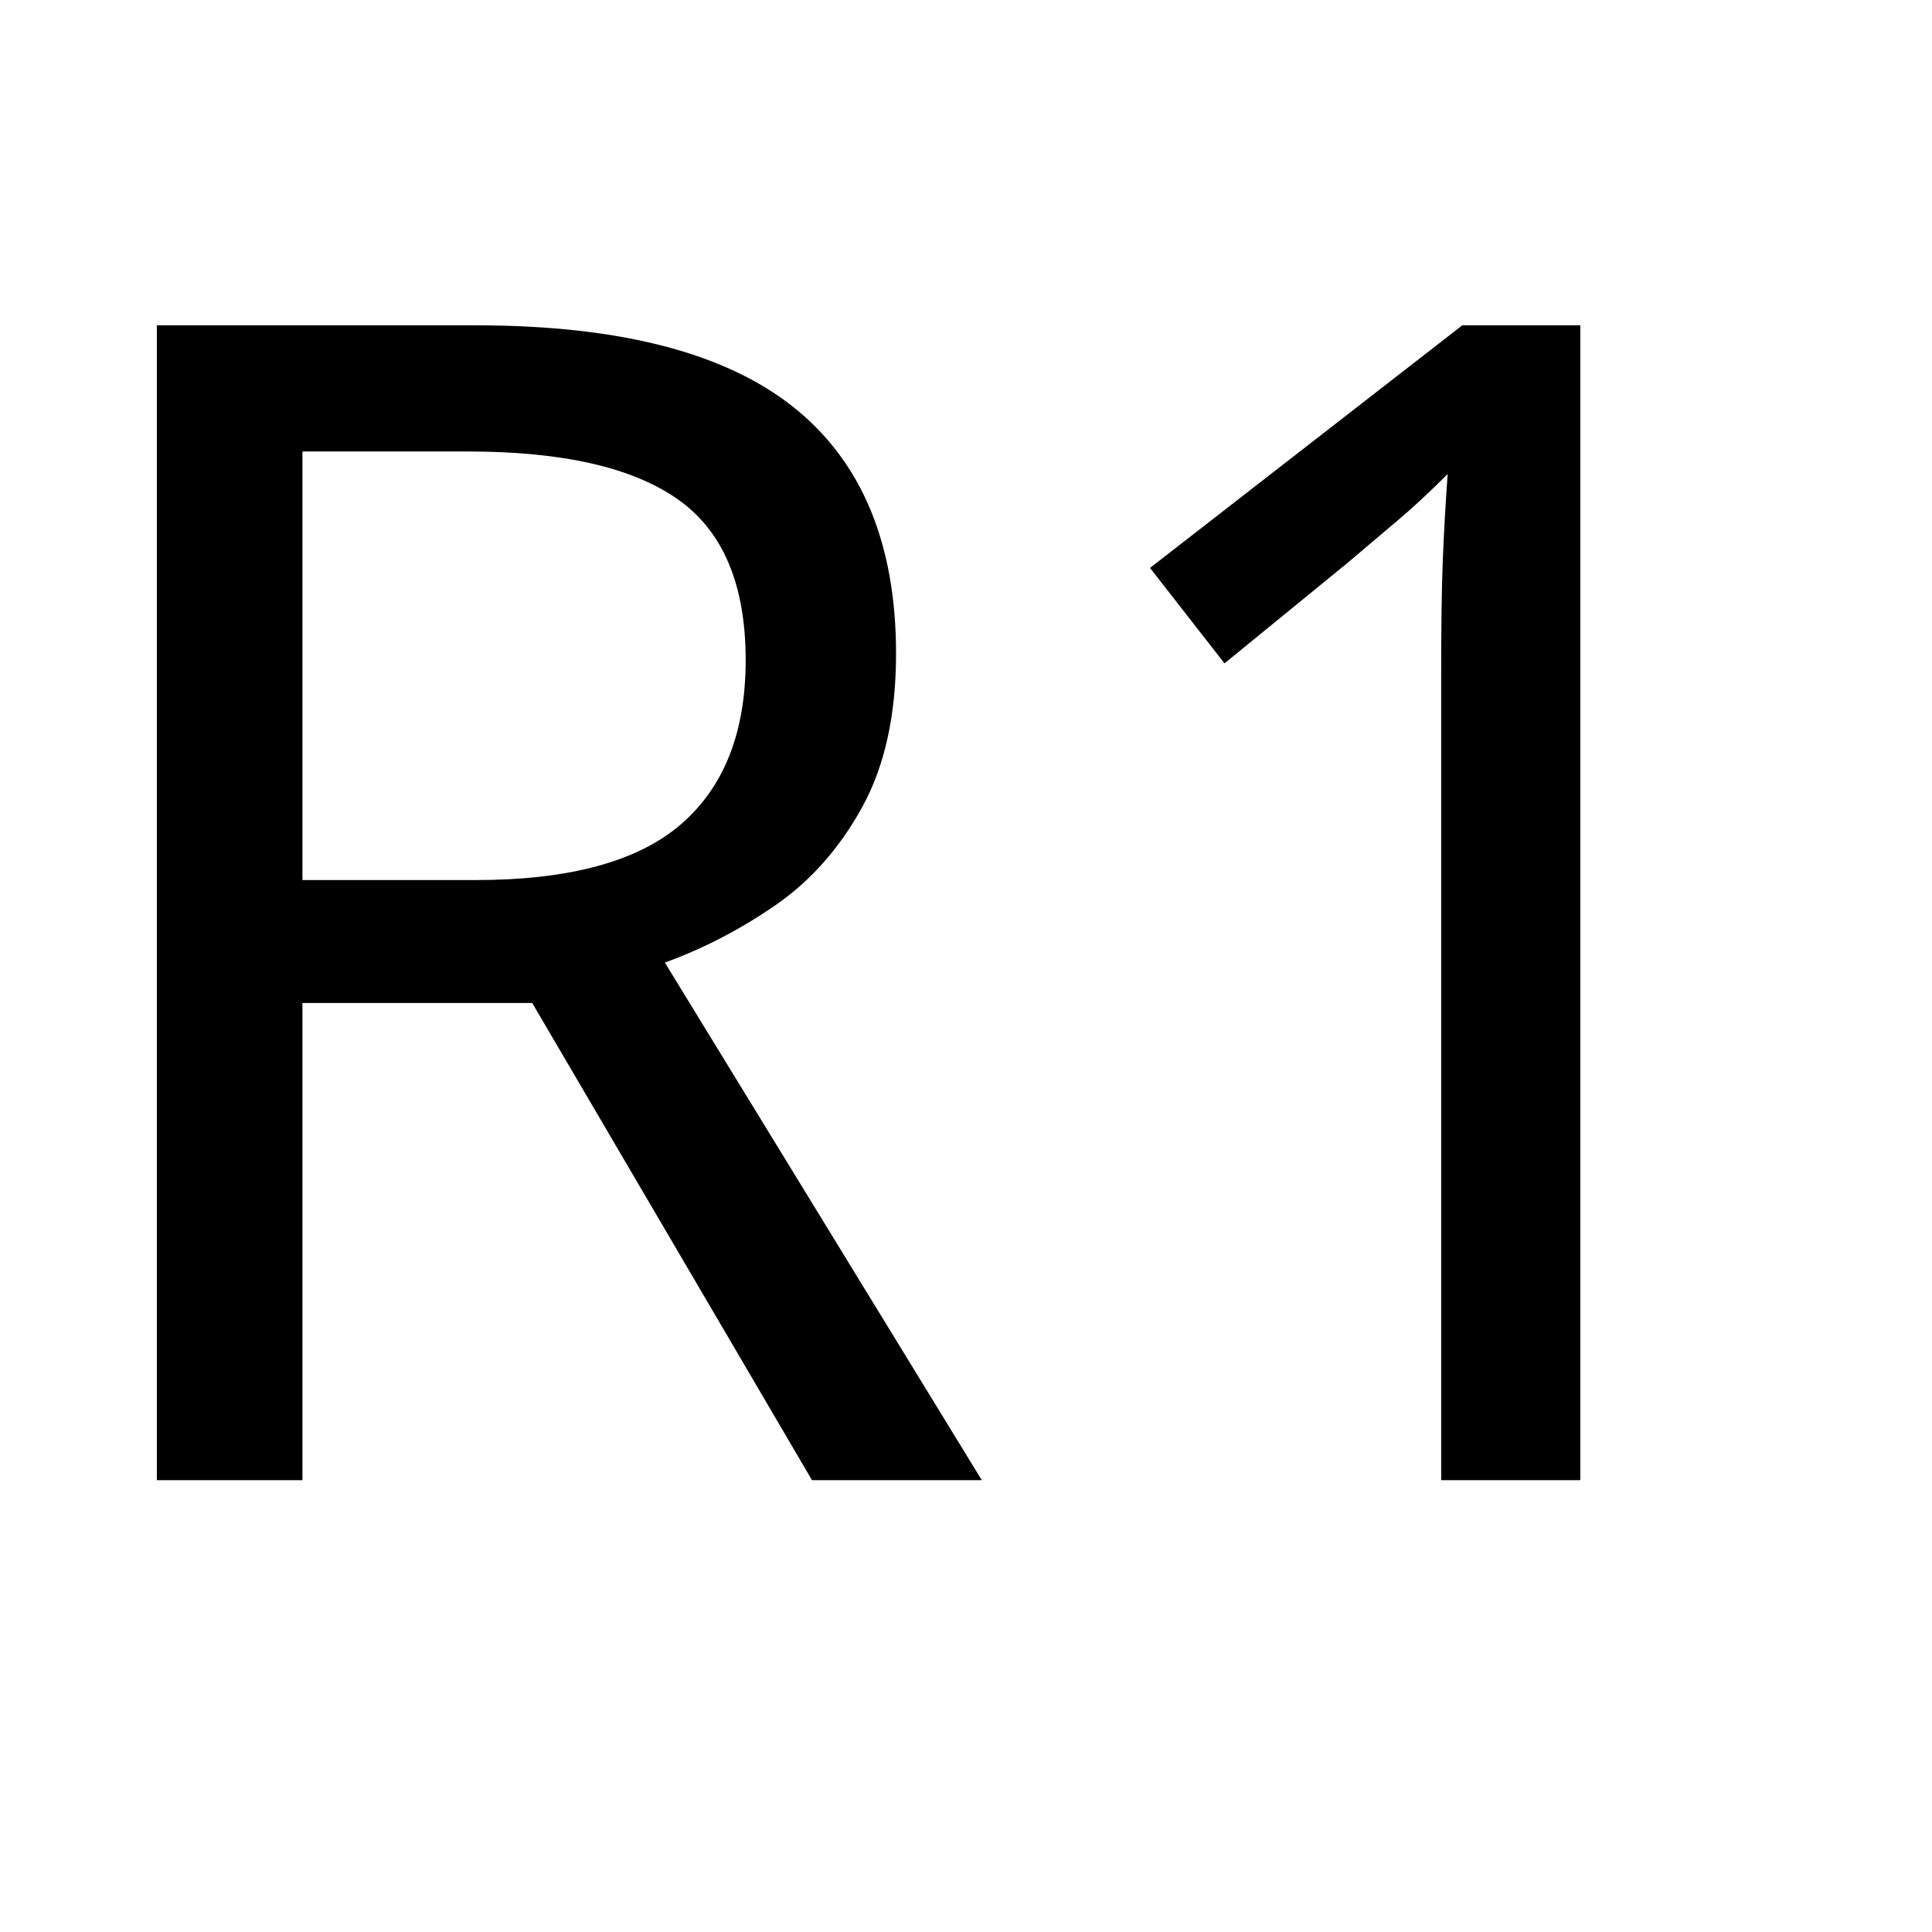
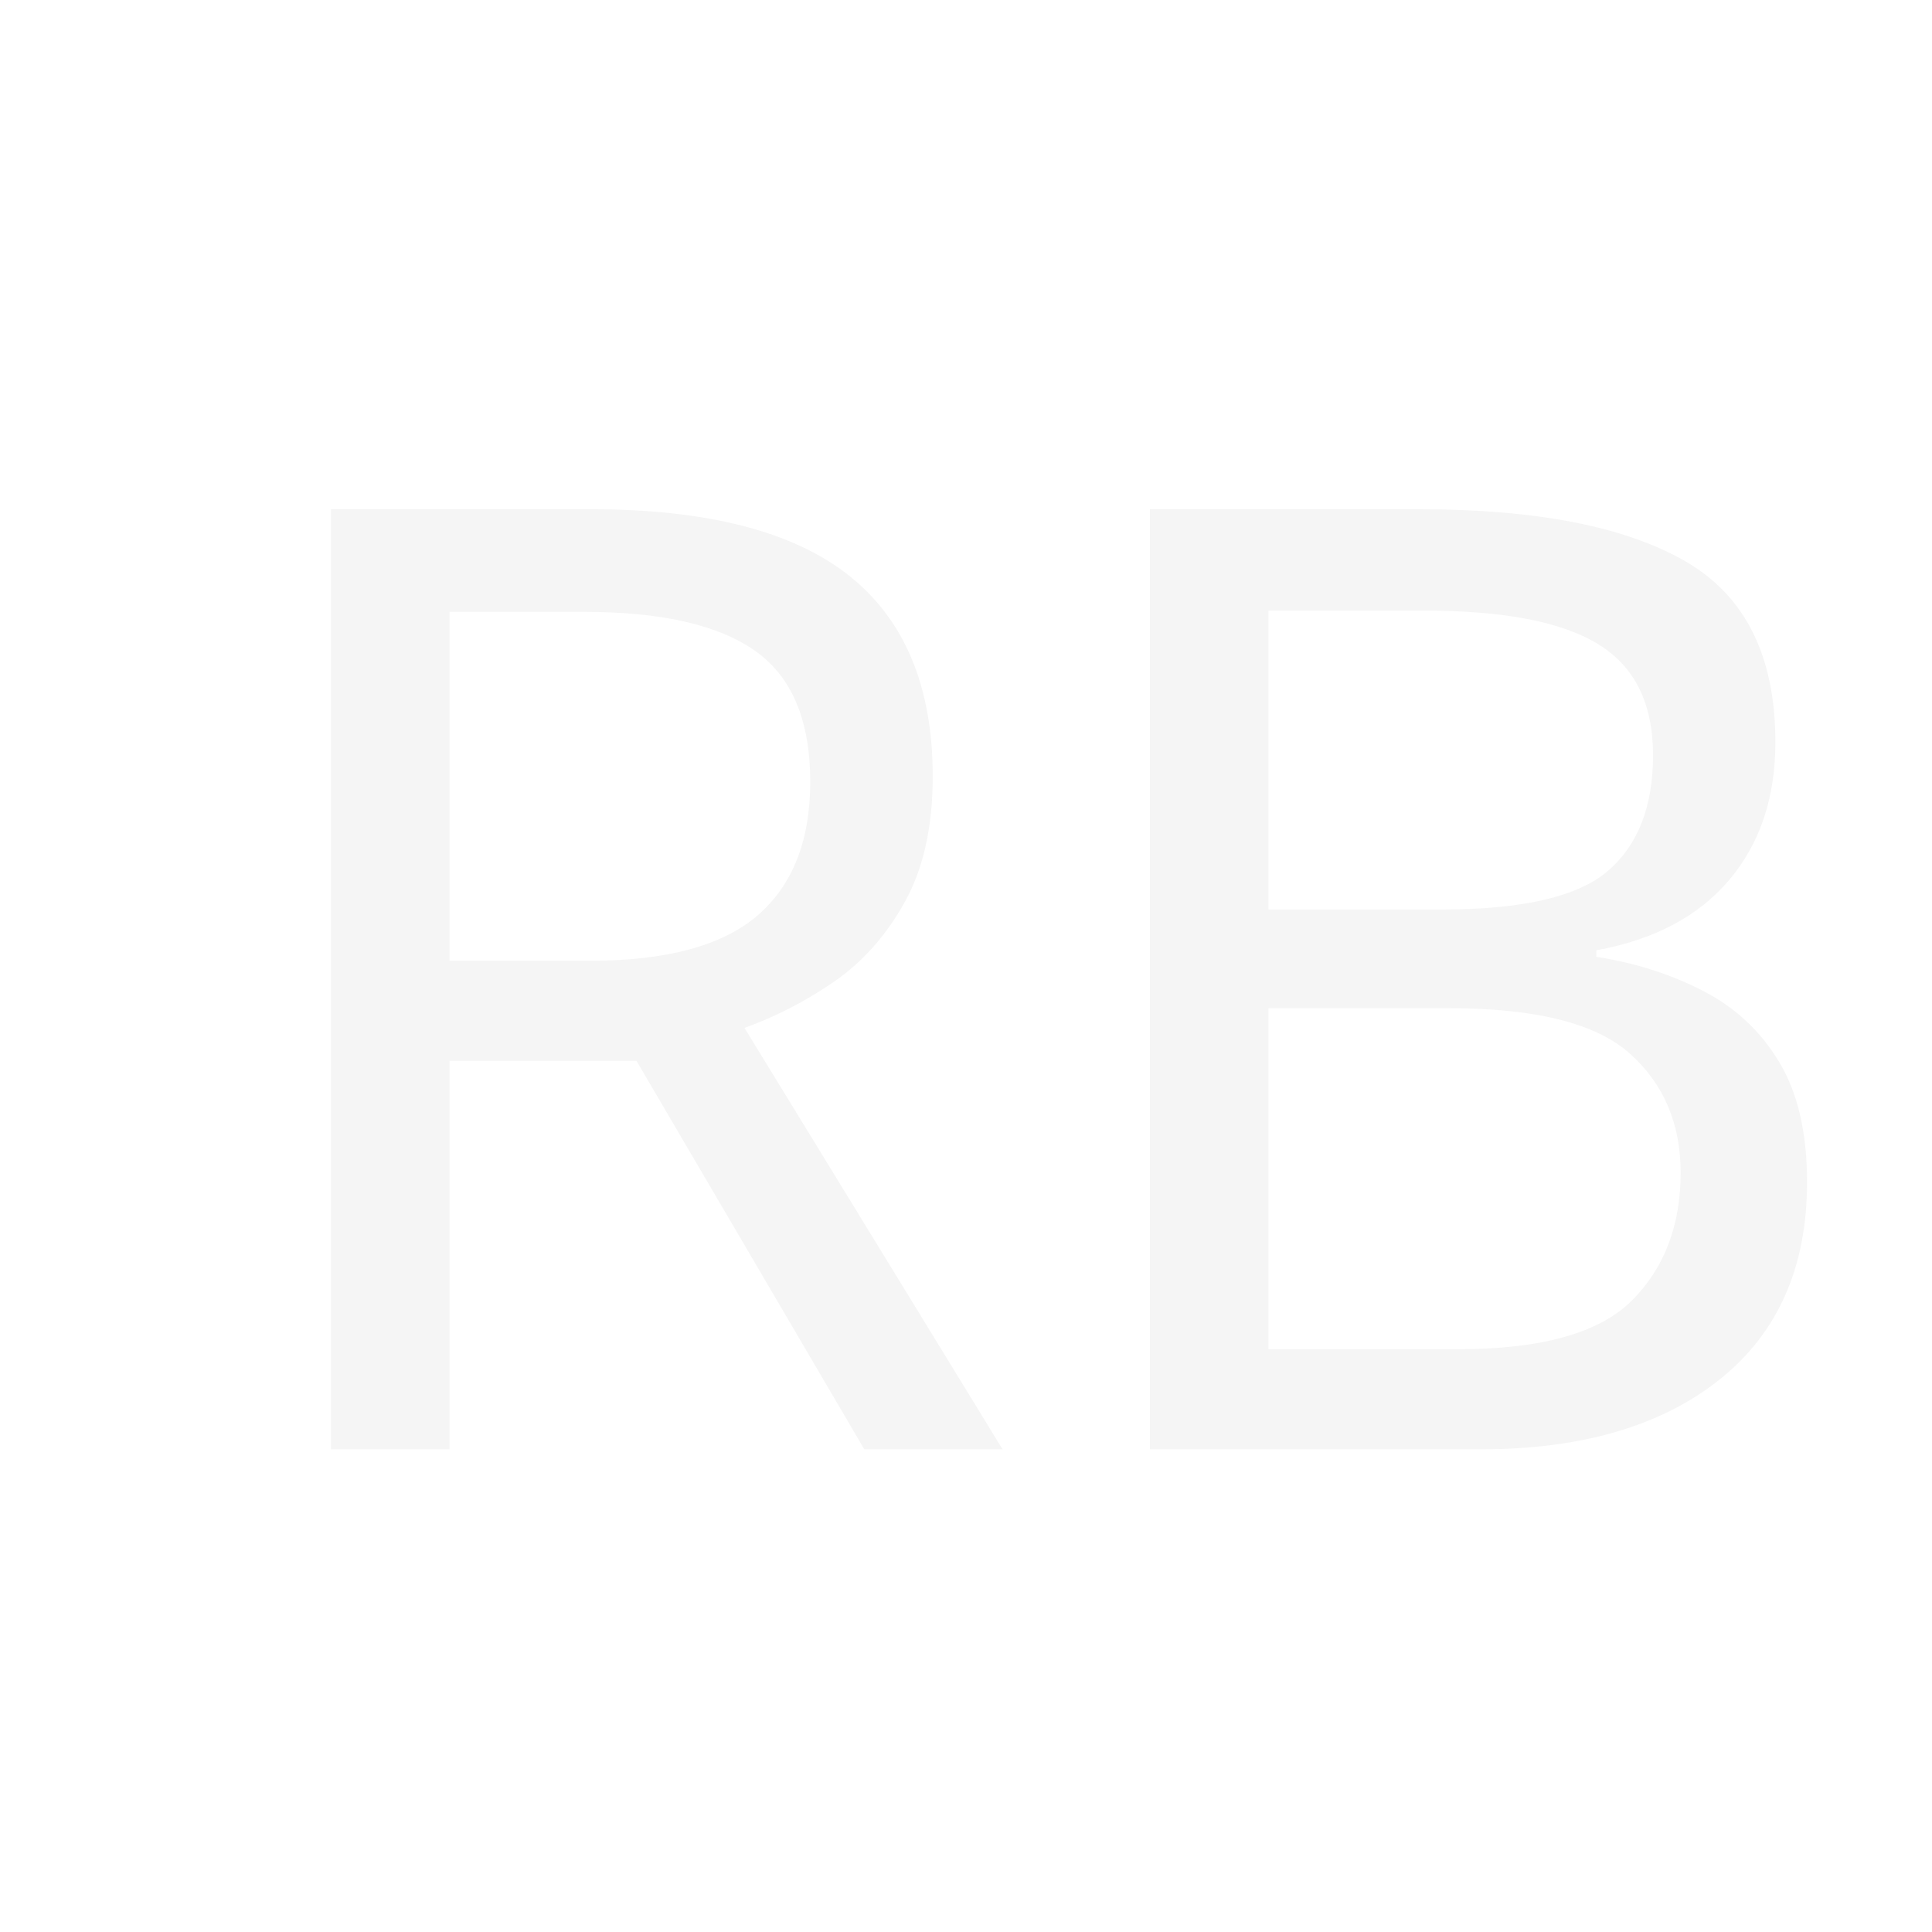
<svg xmlns="http://www.w3.org/2000/svg" version="1.1" id="Layer_1" x="0px" y="0px" viewBox="0 0 214.4 214.4" style="enable-background:new 0 0 214.4 214.4;" xml:space="preserve">
  <style type="text/css">
- 	.st0{font-family:'TrebuchetMS-Bold';}
- 	.st1{font-size:179.507px;}
+ 	.st0{fill:#f5f5f5;}
+ 	.st1{font-family:'LucidaGrande';}
+ 	.st2{font-size:146.121px;}
</style>
-   <text transform="matrix(1 0 0 1 0 164.2578)" class="st0 st1">R1</text>
+   <text transform="matrix(1 0 0 1 22.5552 160.8359)" class="st0 st1 st2">RB</text>
</svg>
